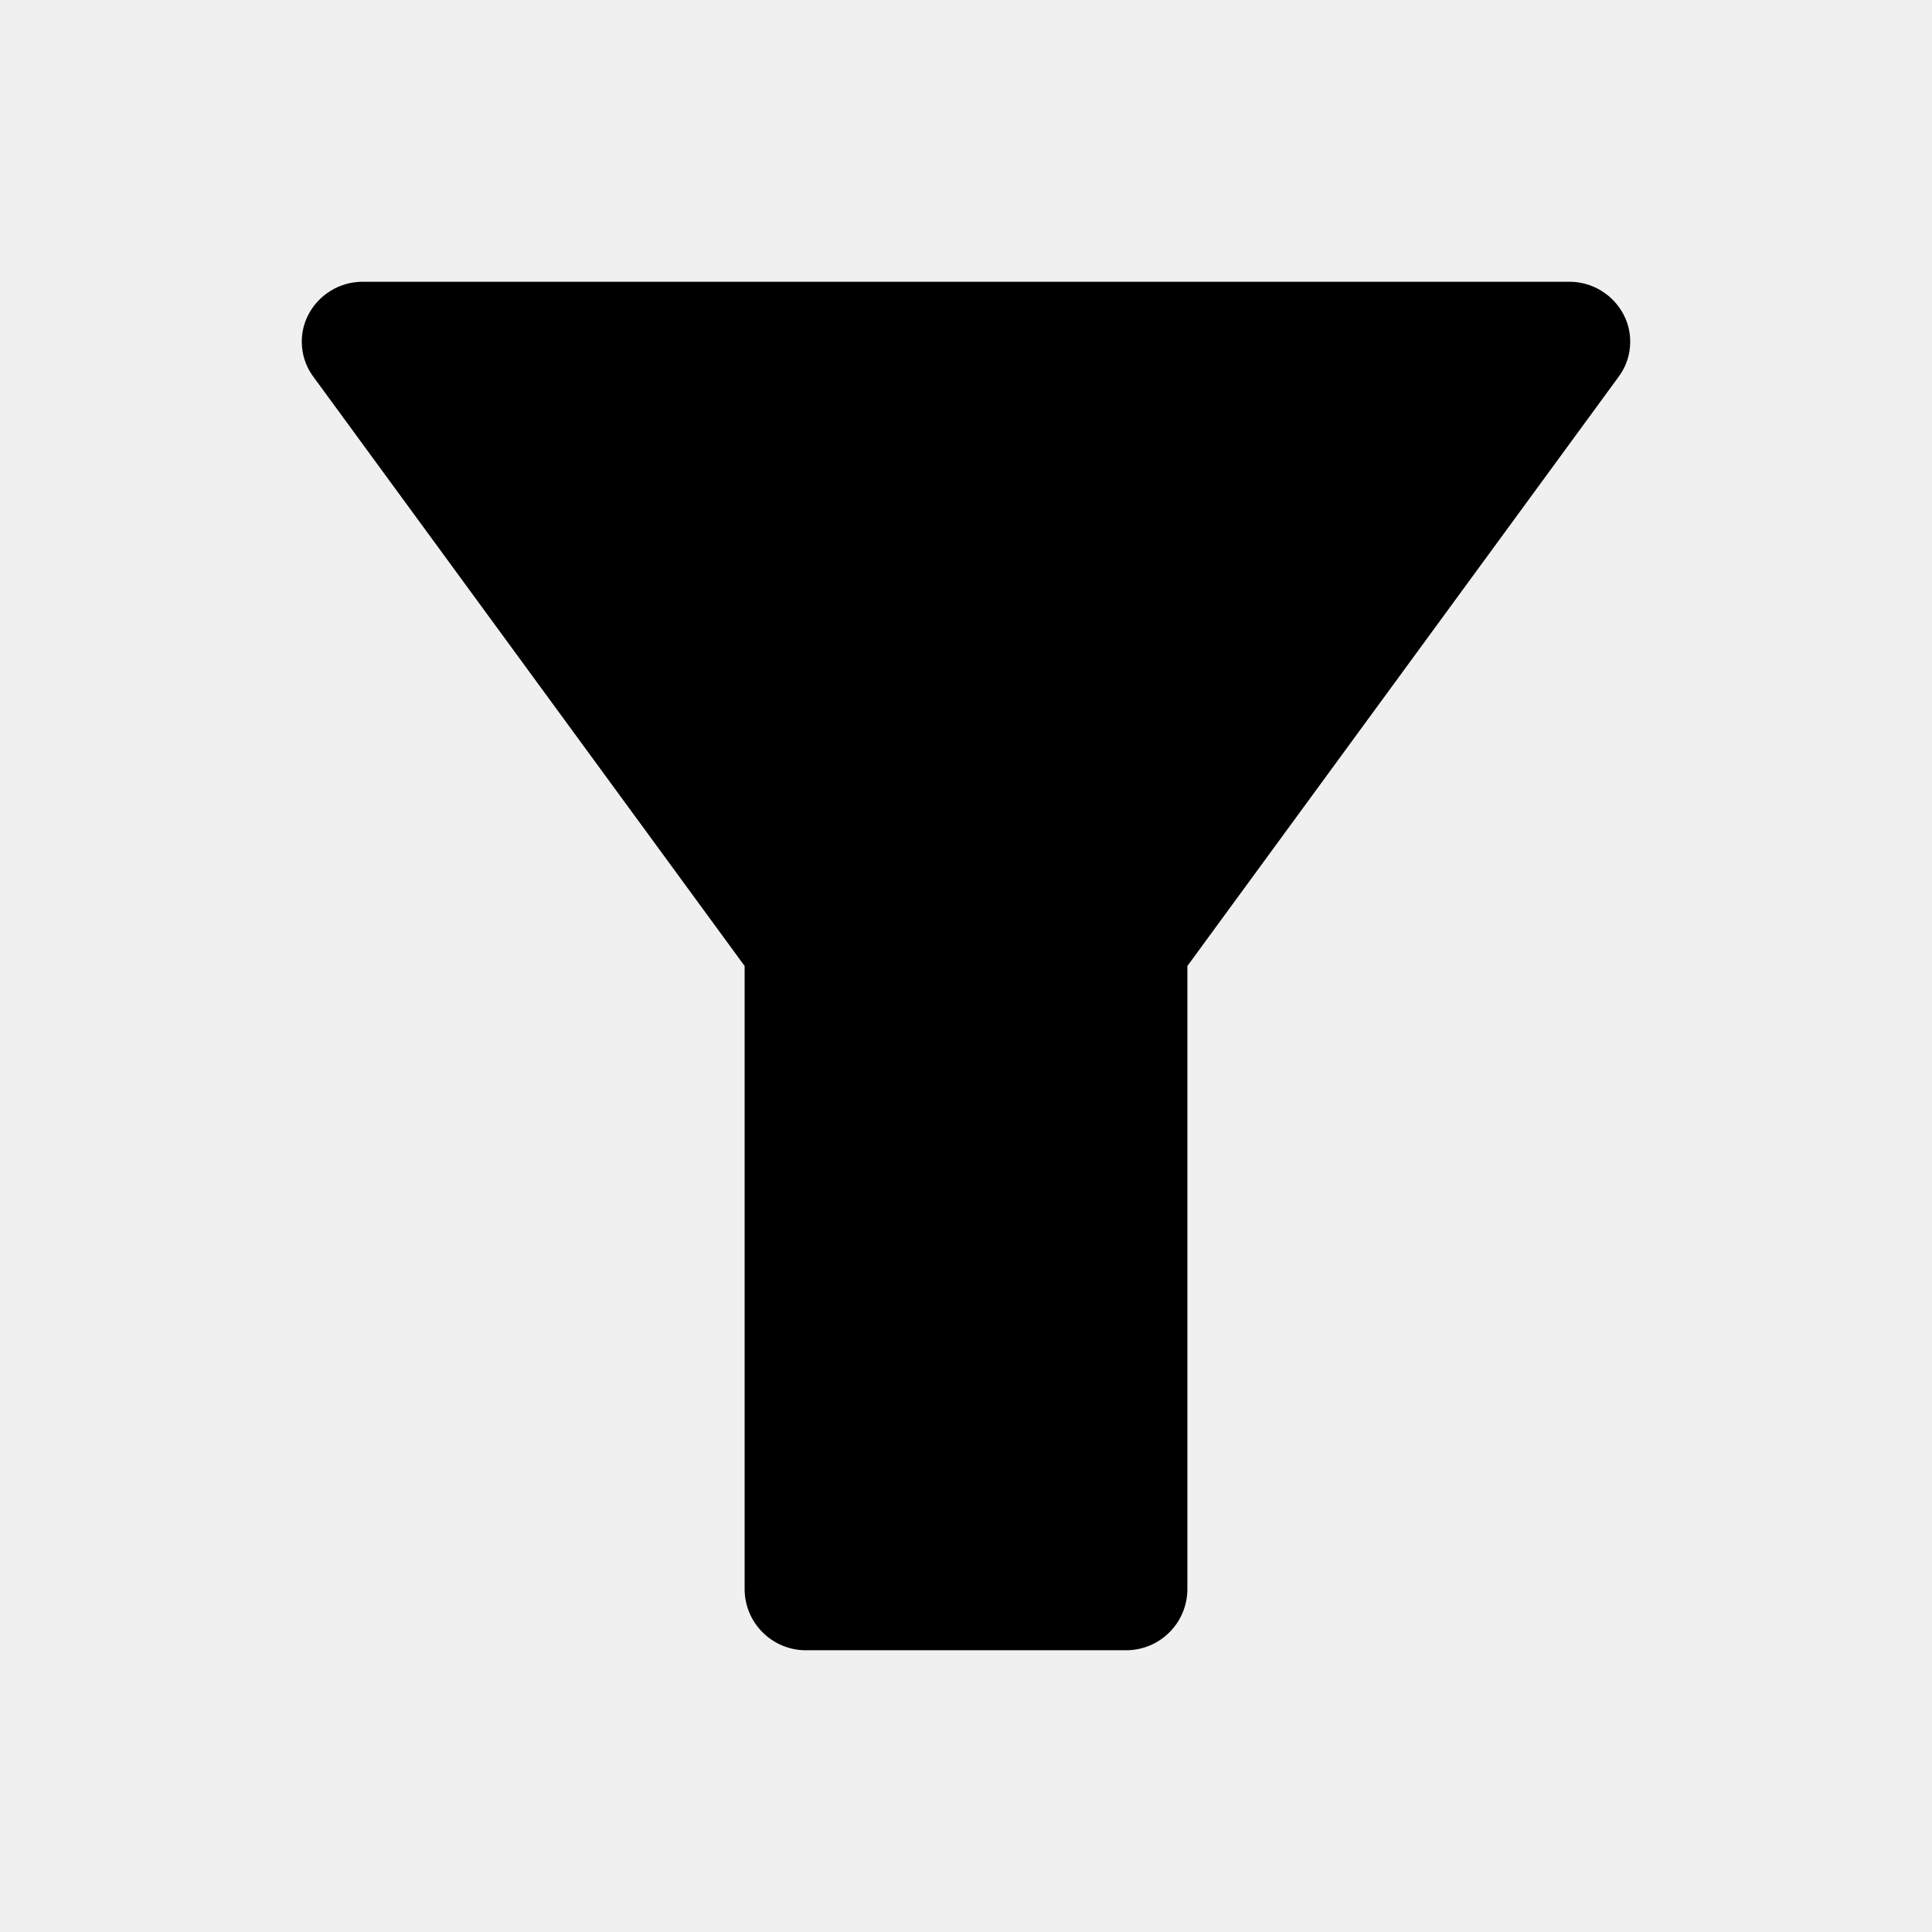
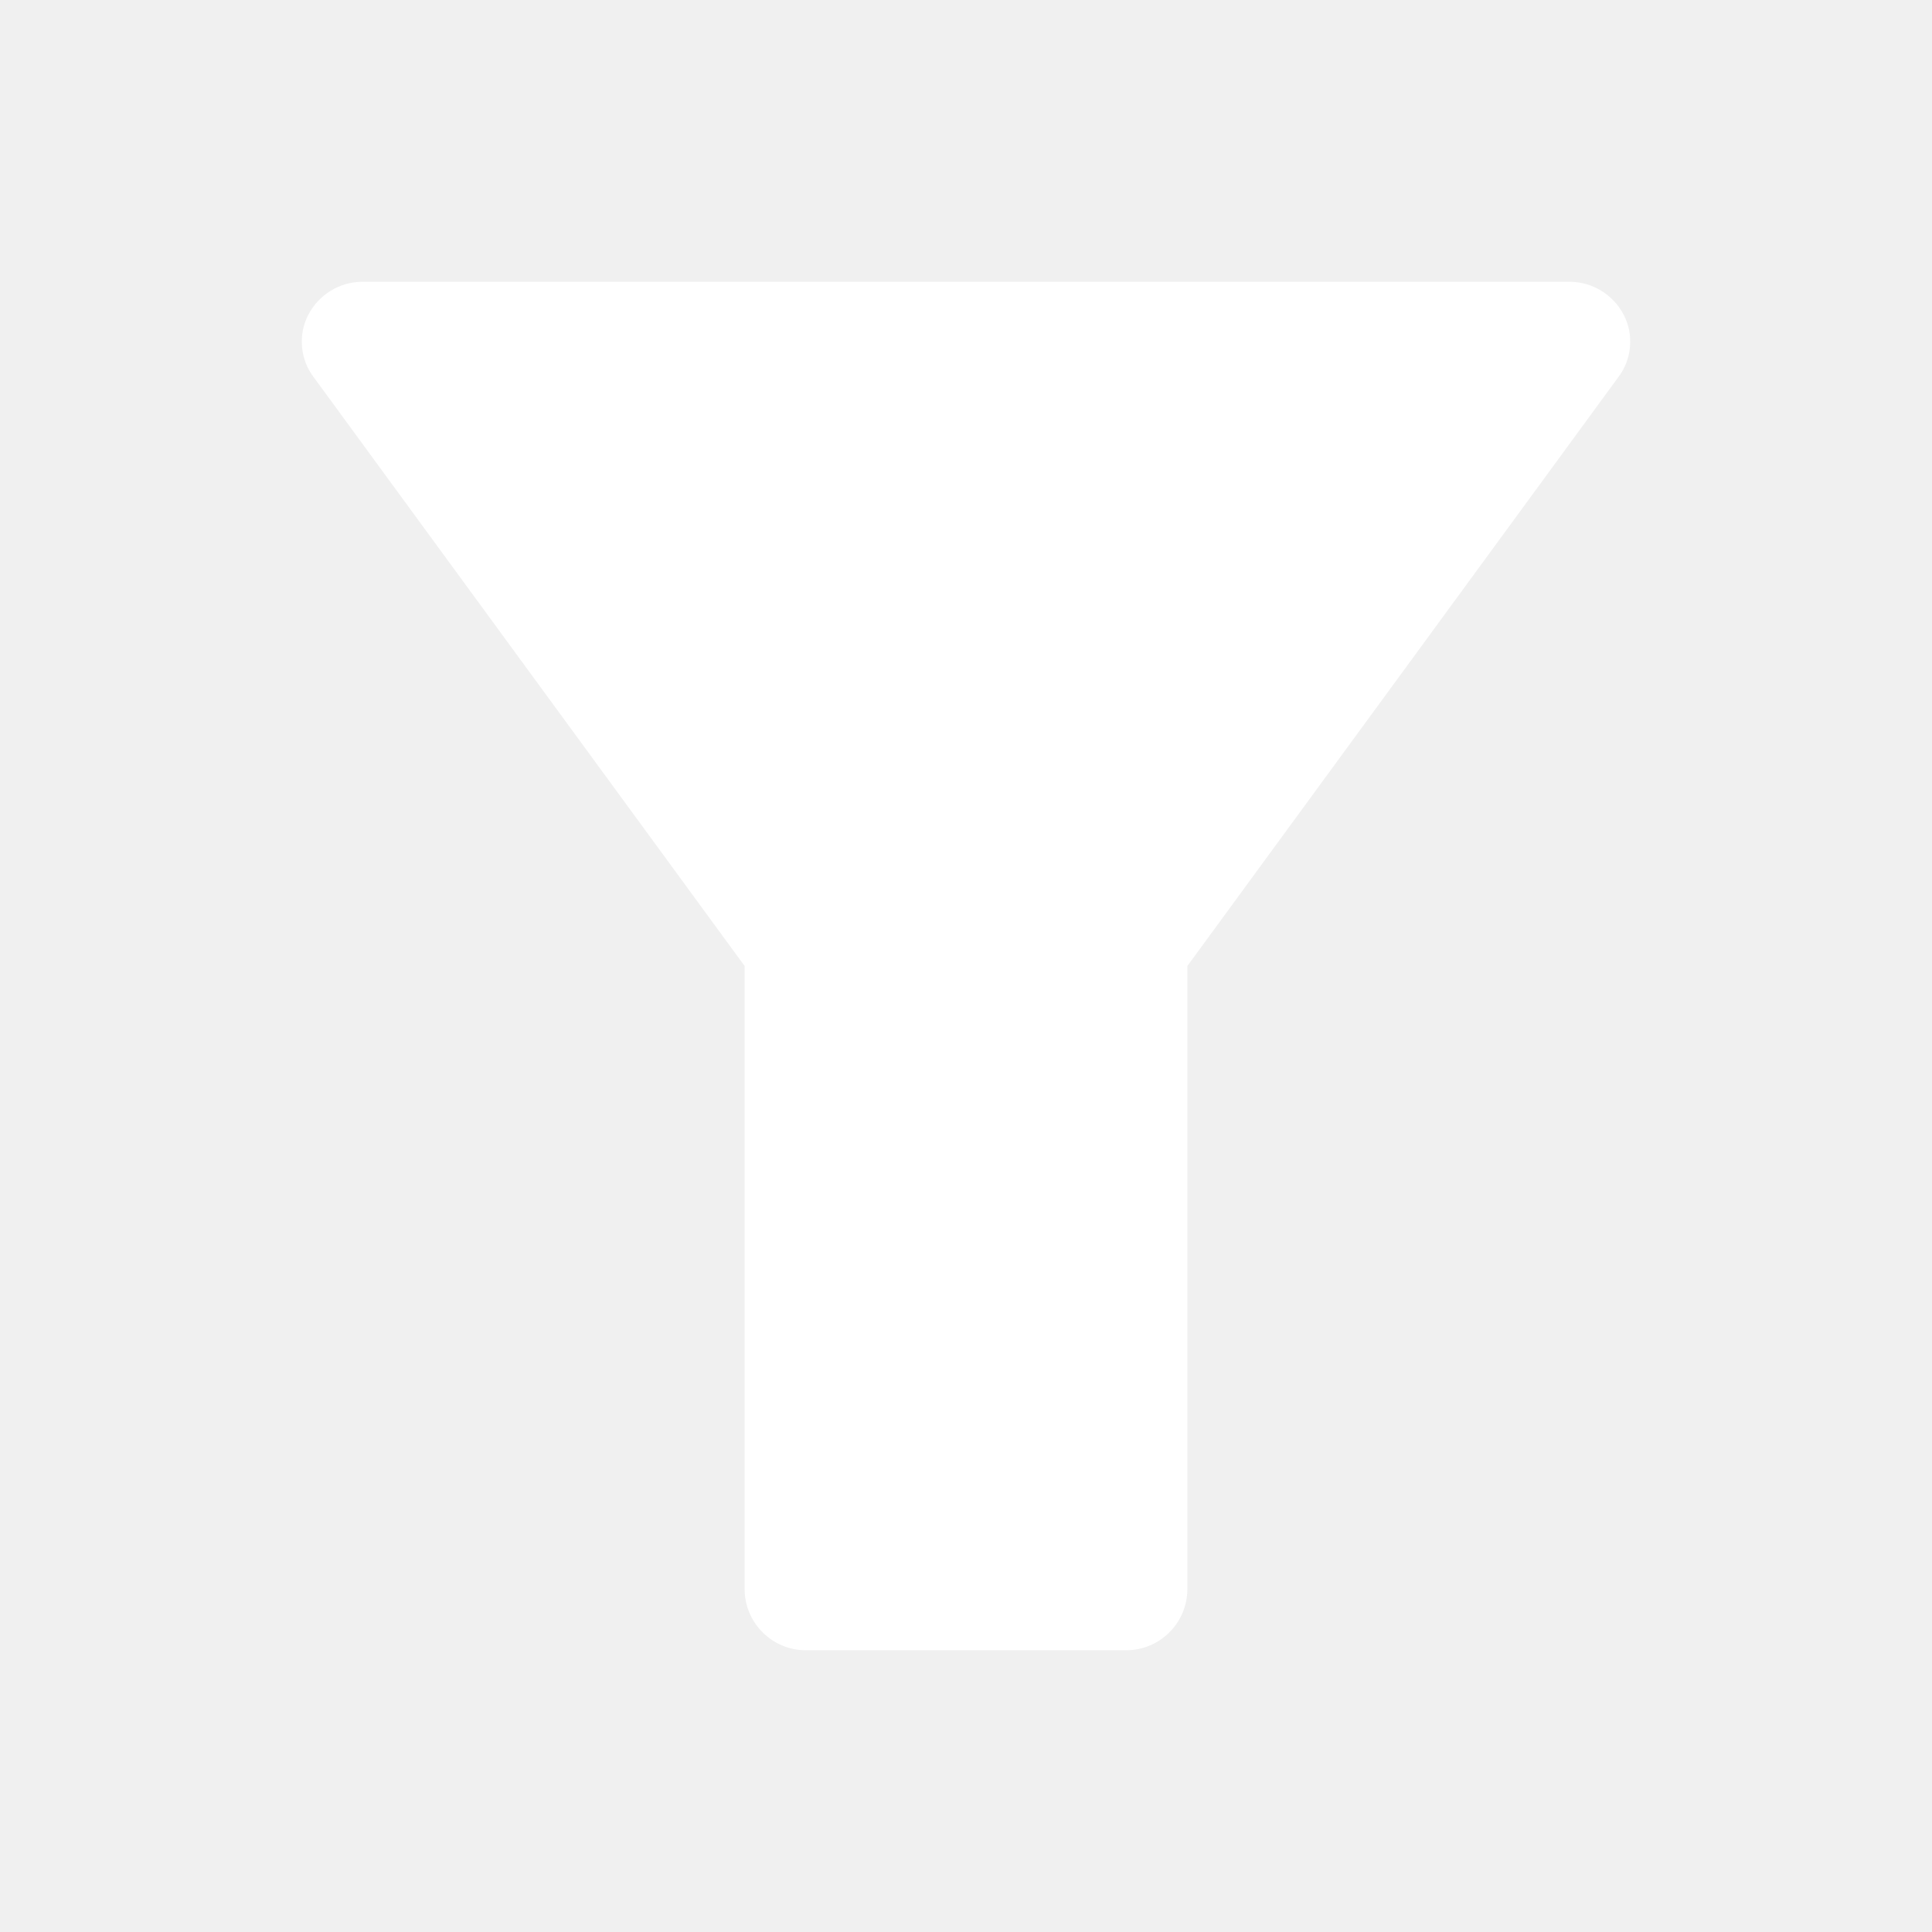
<svg xmlns="http://www.w3.org/2000/svg" width="800px" height="800px" viewBox="0 0 24 24" fill="none">
-   <path d="M20.17 3.91C20.106 3.787 20.01 3.684 19.892 3.612C19.774 3.539 19.638 3.501 19.5 3.5H4.5C4.362 3.501 4.226 3.539 4.108 3.612C3.99 3.684 3.894 3.787 3.83 3.91C3.766 4.033 3.739 4.172 3.752 4.31C3.764 4.448 3.815 4.58 3.9 4.69L9.25 12V19.75C9.253 19.948 9.332 20.137 9.473 20.277C9.613 20.418 9.802 20.497 10 20.5H14C14.198 20.497 14.387 20.418 14.527 20.277C14.668 20.137 14.747 19.948 14.75 19.75V12L20.1 4.69C20.185 4.58 20.236 4.448 20.248 4.31C20.261 4.172 20.234 4.033 20.17 3.91Z" fill="#000000" />
+   <path d="M20.17 3.91C20.106 3.787 20.01 3.684 19.892 3.612C19.774 3.539 19.638 3.501 19.5 3.5H4.5C4.362 3.501 4.226 3.539 4.108 3.612C3.99 3.684 3.894 3.787 3.83 3.91C3.766 4.033 3.739 4.172 3.752 4.31C3.764 4.448 3.815 4.58 3.9 4.69L9.25 12V19.75C9.253 19.948 9.332 20.137 9.473 20.277C9.613 20.418 9.802 20.497 10 20.5H14C14.198 20.497 14.387 20.418 14.527 20.277C14.668 20.137 14.747 19.948 14.75 19.75V12L20.1 4.69C20.185 4.58 20.236 4.448 20.248 4.31C20.261 4.172 20.234 4.033 20.17 3.91Z" fill="#ffffff" />
</svg>
